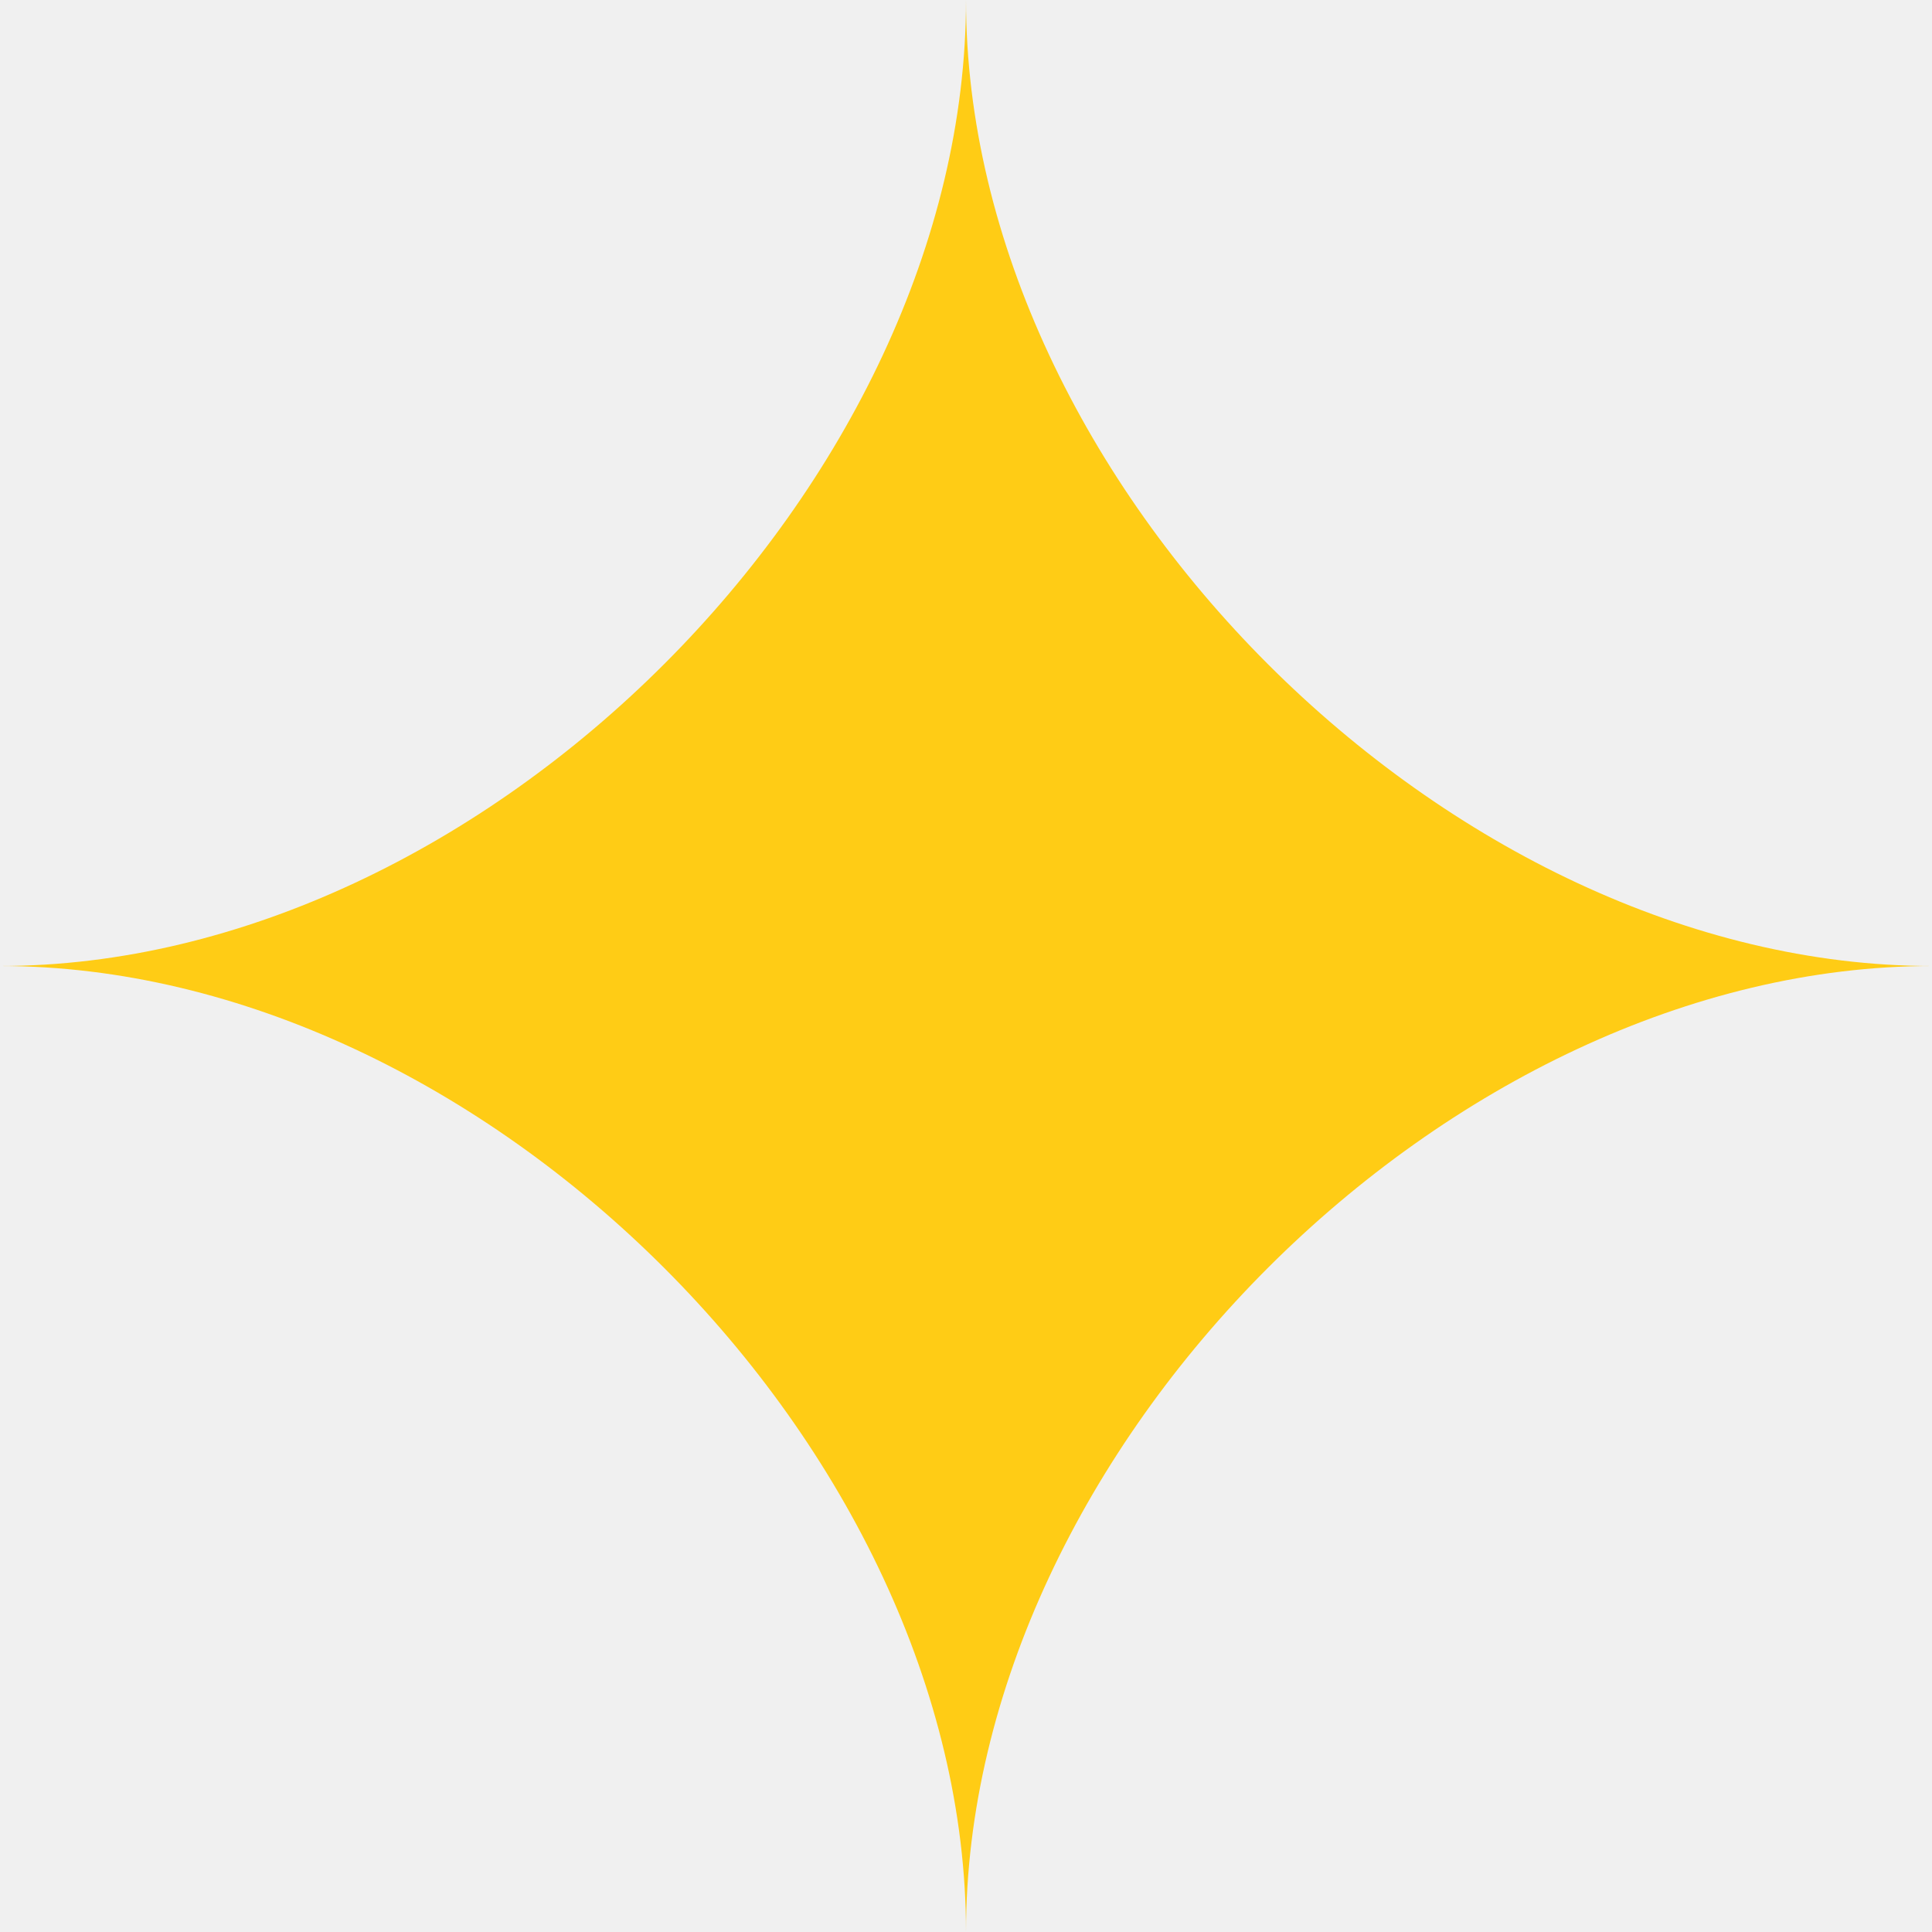
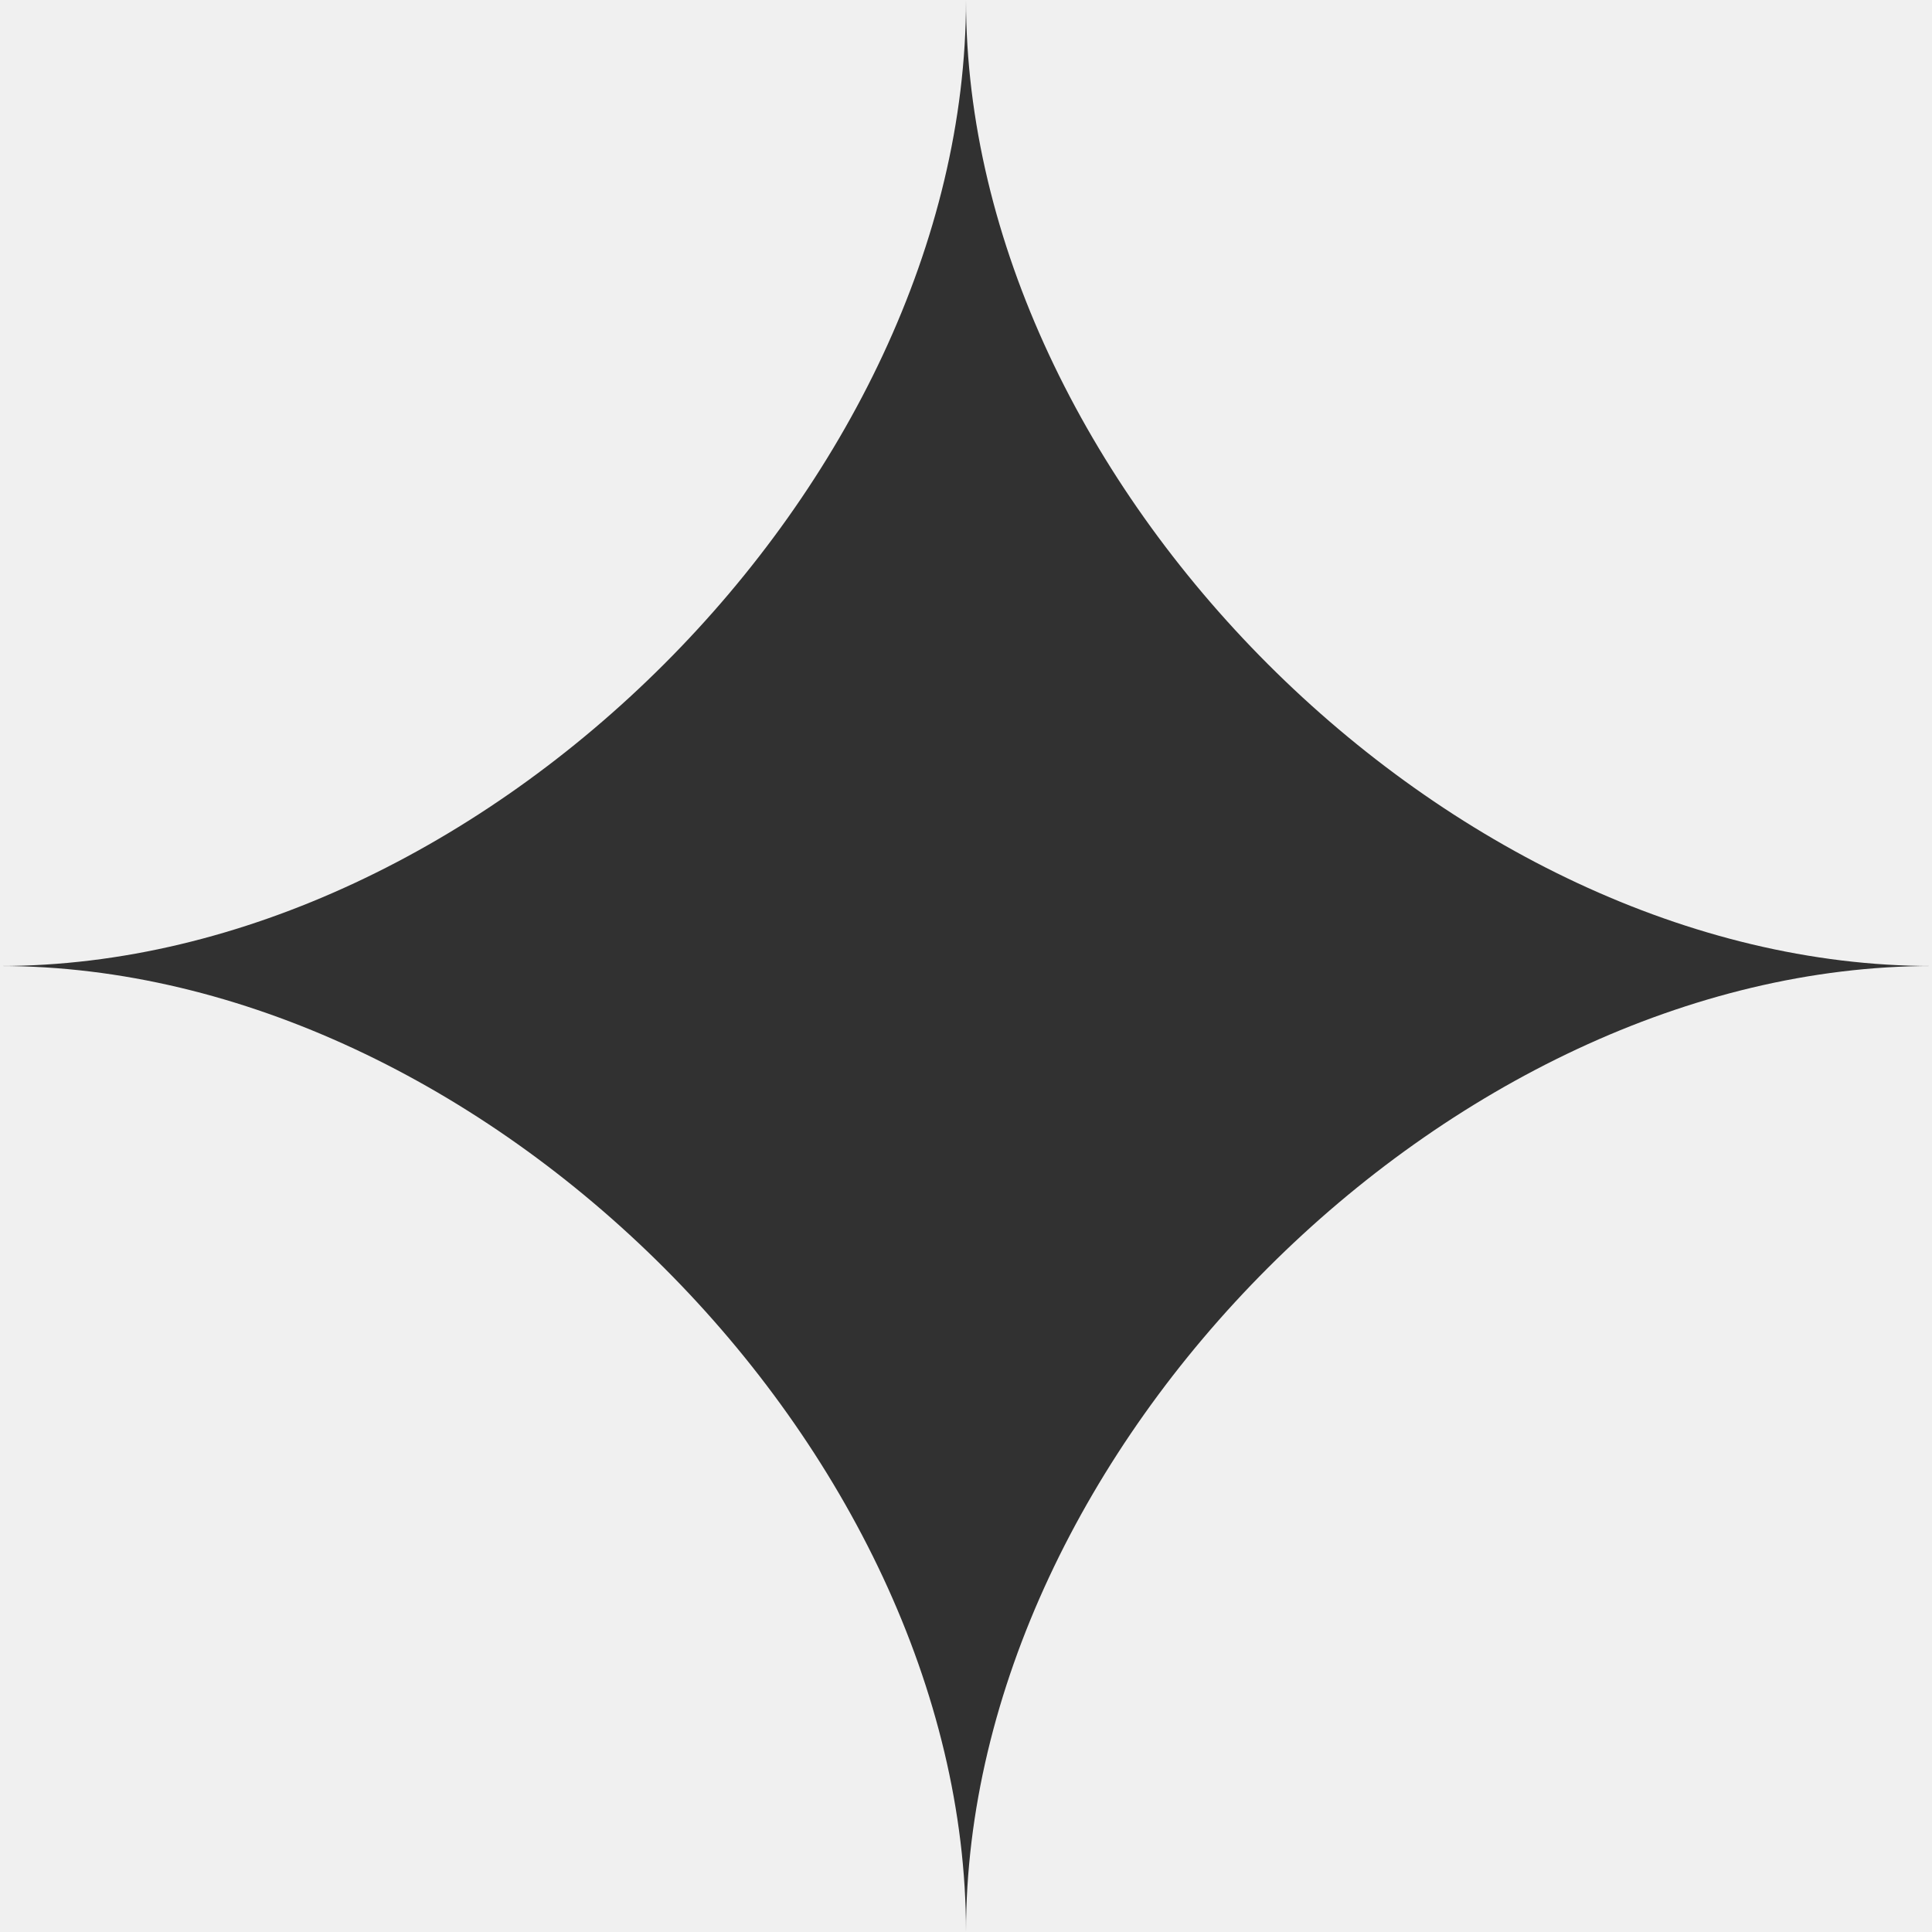
<svg xmlns="http://www.w3.org/2000/svg" width="19" height="19" viewBox="0 0 19 19" fill="none">
  <g clip-path="url(#clip0_553_540)">
-     <path d="M0 9.5C4.75 9.5 9.5 4.75 9.5 0C9.5 4.75 14.25 9.5 19 9.5C14.25 9.5 9.5 14.25 9.5 19C9.5 14.25 4.75 9.5 0 9.5Z" fill="#FFCC15" />
+     <path d="M0 9.5C4.75 9.5 9.5 4.75 9.5 0C9.5 4.75 14.25 9.5 19 9.5C14.25 9.5 9.5 14.25 9.5 19C9.5 14.25 4.75 9.5 0 9.5Z" fill="#313131" />
  </g>
  <defs>
    <clipPath id="clip0_553_540">
      <rect width="19" height="19" fill="white" />
    </clipPath>
  </defs>
</svg>
